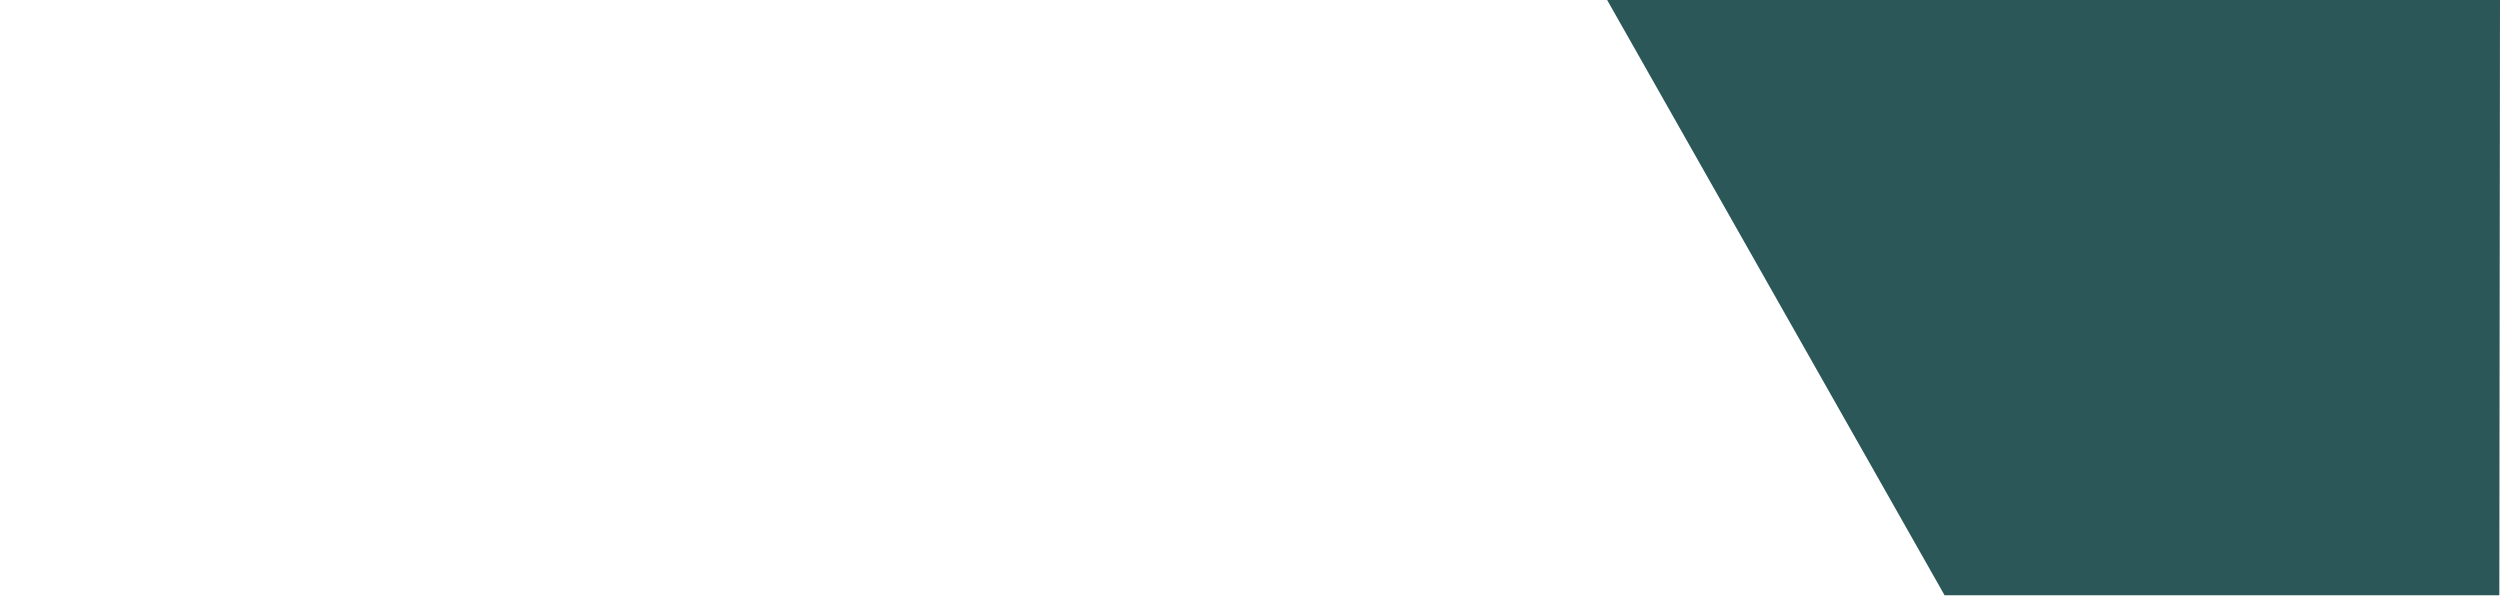
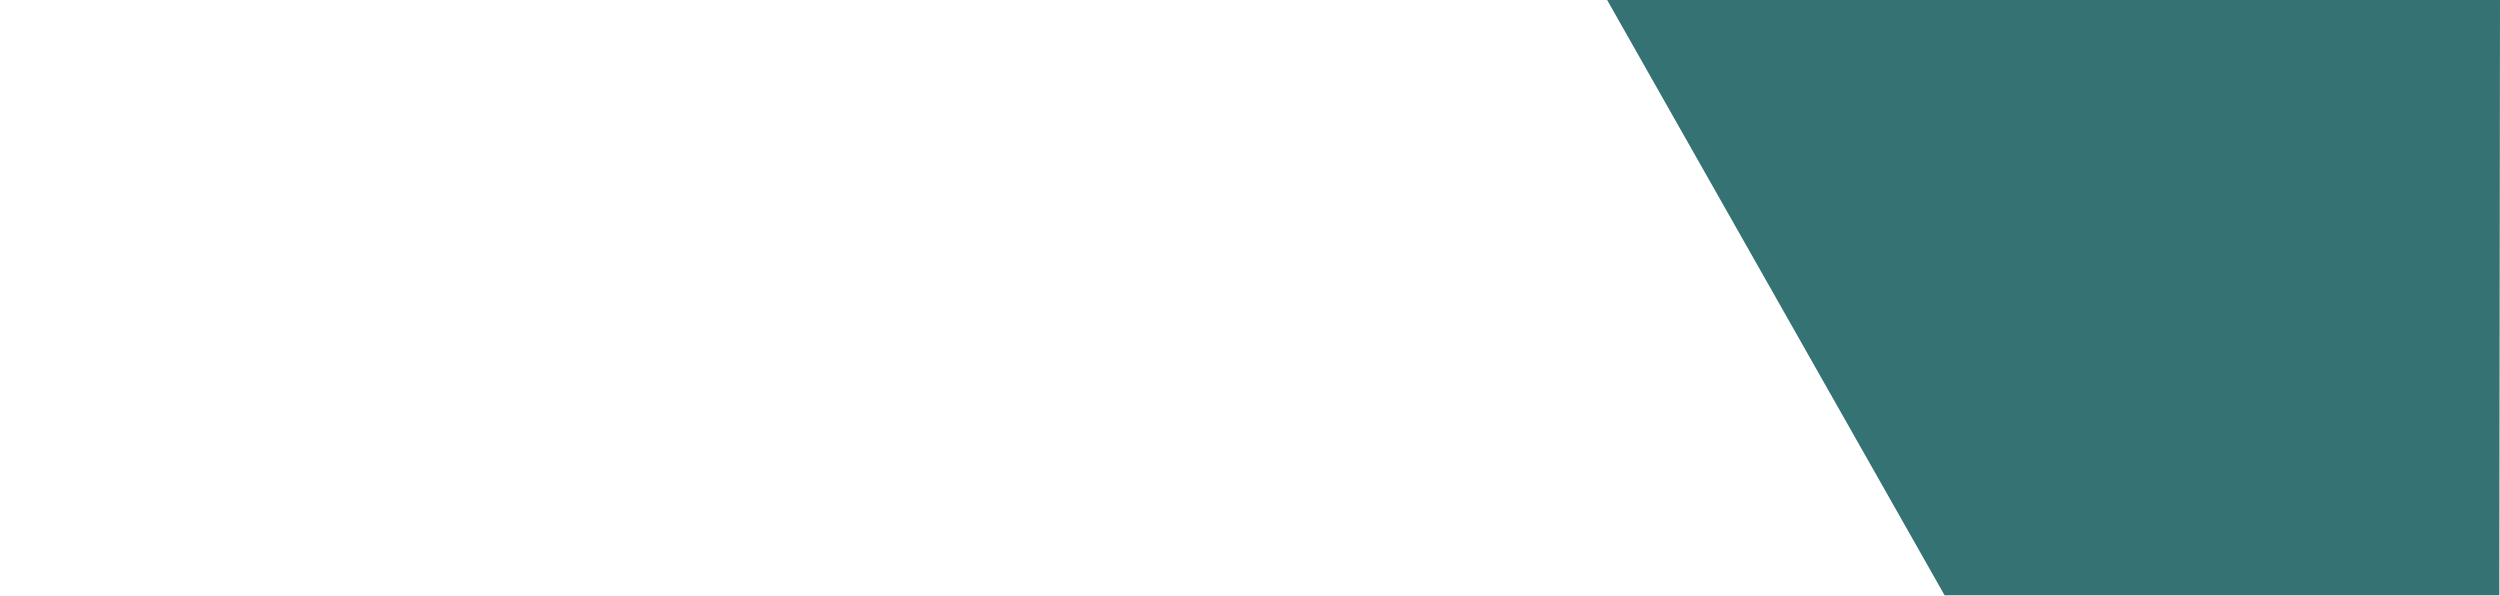
<svg xmlns="http://www.w3.org/2000/svg" width="1050" height="250" viewBox="0 0 1050 250" fill="none">
-   <path d="M816.717 250L675 0L1050 0C1050 10.986 1049.72 250 1049.72 250L816.717 250Z" fill="#2c5758" />
+   <path d="M816.717 250L675 0L1050 0C1050 10.986 1049.72 250 1049.72 250L816.717 250Z" fill="#347274" />
</svg>
